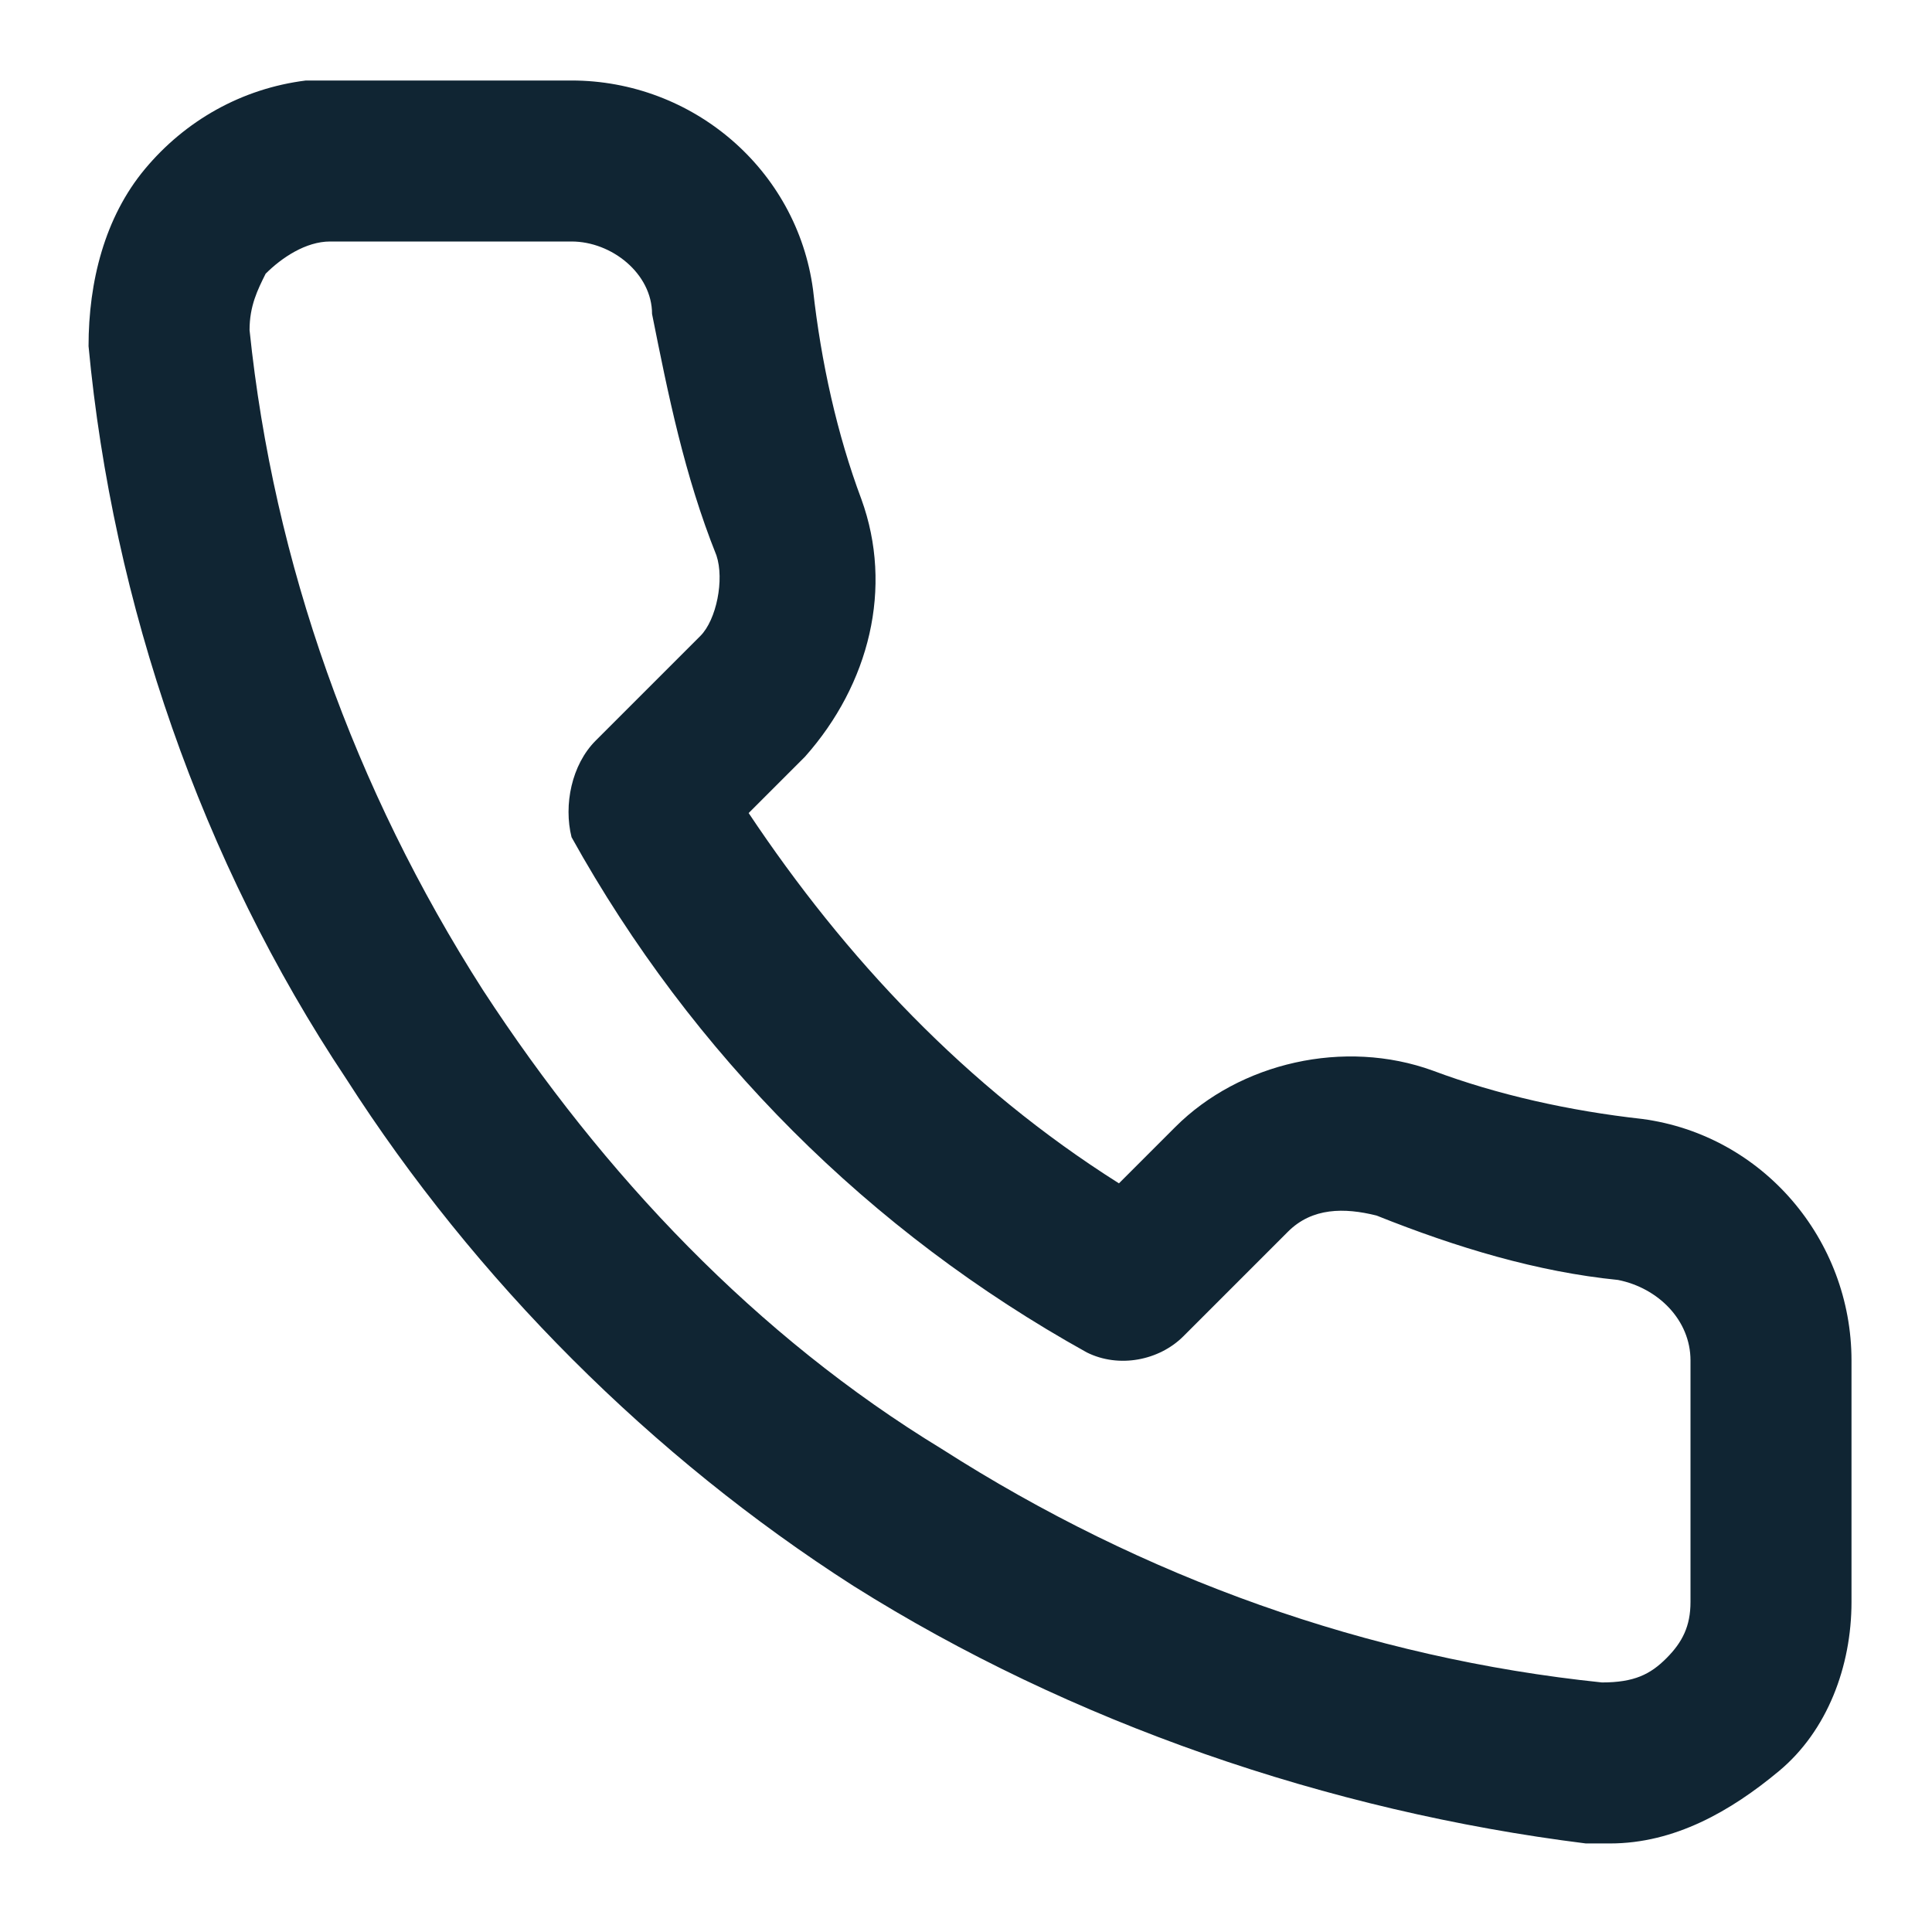
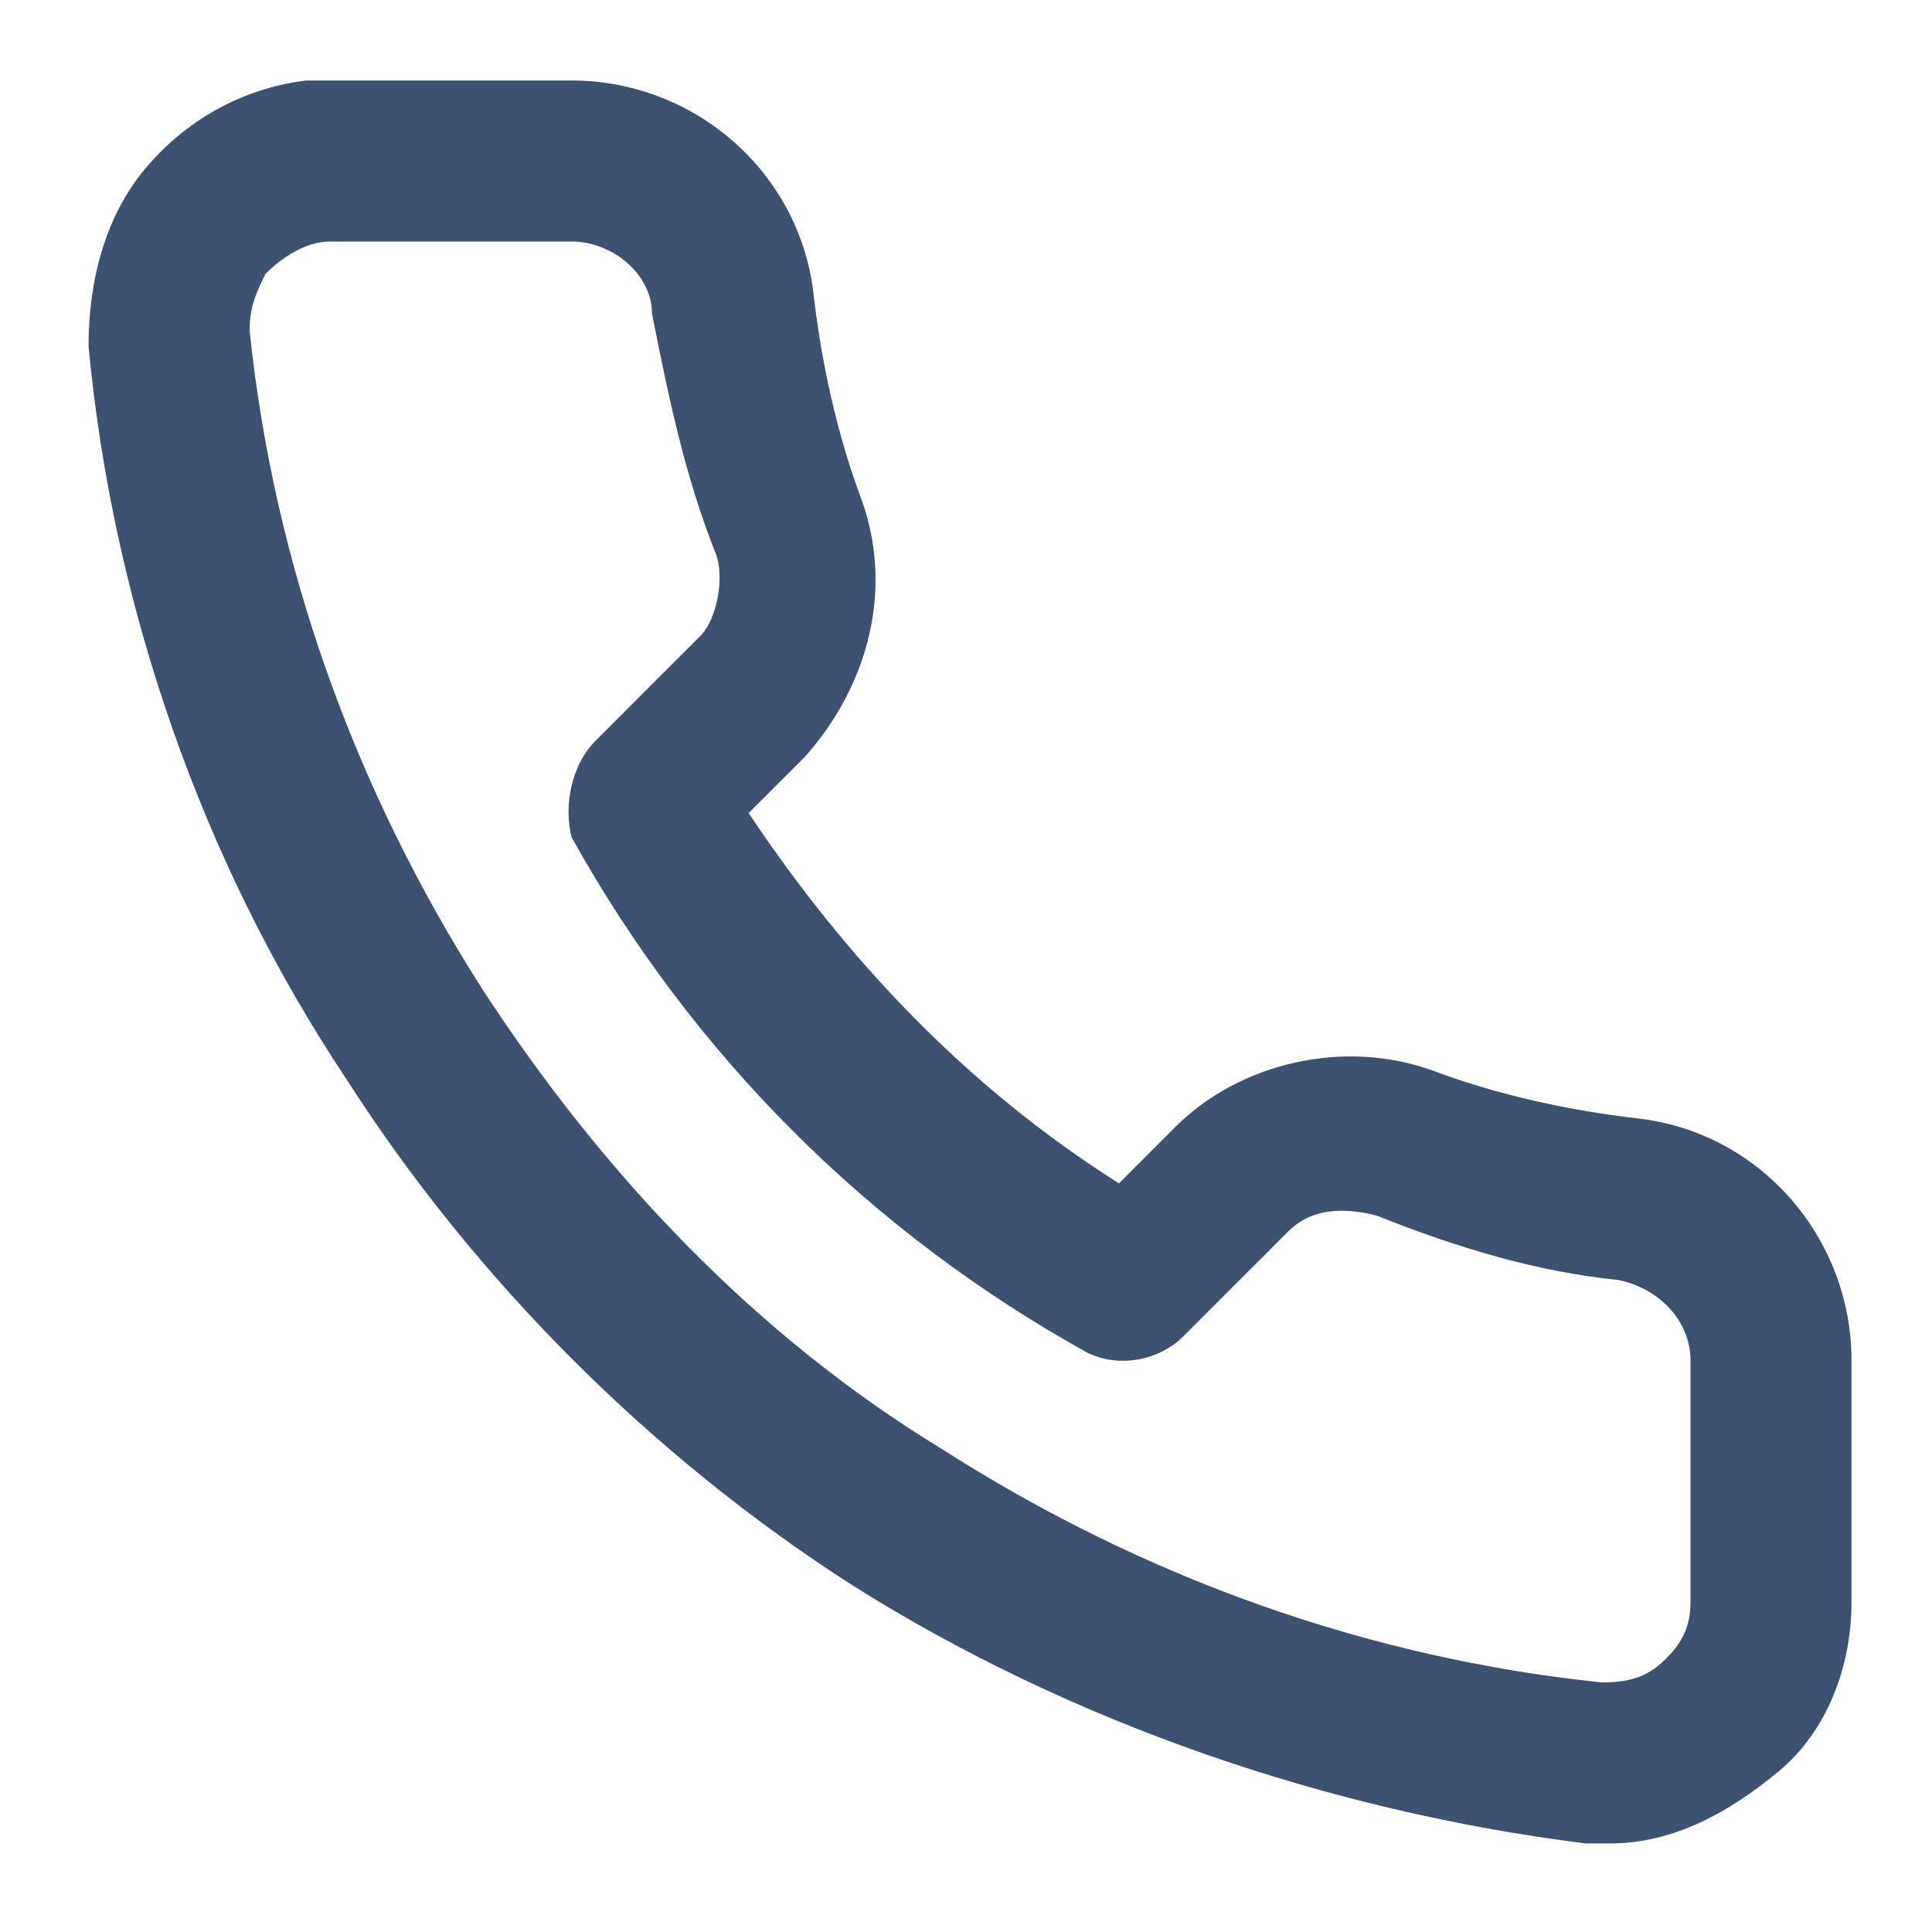
- <svg xmlns="http://www.w3.org/2000/svg" viewBox="0 0 24 24" fill="#102533">
+ <svg xmlns="http://www.w3.org/2000/svg" viewBox="0 0 24 24" fill="#3d5170">
  <path d="M20 22.9h-.3c-3.2-.4-6.4-1.5-9.1-3.2-2.5-1.6-4.7-3.8-6.3-6.3-1.8-2.7-2.9-5.9-3.2-9.1 0-.8.2-1.6.7-2.2.5-.6 1.2-1 2-1.1h3.3c1.5 0 2.8 1.1 3 2.6.1.9.3 1.8.6 2.6.4 1.1.1 2.3-.7 3.2l-.7.7c1.2 1.8 2.7 3.4 4.6 4.6l.7-.7c.8-.8 2.1-1.1 3.2-.7.8.3 1.7.5 2.6.6 1.5.2 2.6 1.5 2.6 3v3c0 .8-.3 1.6-.9 2.1s-1.3.9-2.1.9zM7.1 3h-3c-.3 0-.6.2-.8.4-.1.2-.2.4-.2.7C3.4 7 4.4 9.8 6 12.3c1.5 2.3 3.4 4.3 5.7 5.7 2.5 1.6 5.3 2.6 8.2 2.9.4 0 .6-.1.8-.3.2-.2.3-.4.3-.7v-3c0-.5-.4-.9-.9-1-1-.1-2-.4-3-.8-.4-.1-.8-.1-1.1.2l-1.3 1.3c-.3.3-.8.4-1.2.2-2.7-1.5-4.9-3.7-6.4-6.4-.1-.4 0-.9.3-1.2l1.3-1.3c.2-.2.3-.7.2-1-.4-1-.6-2-.8-3 0-.5-.5-.9-1-.9z" />
</svg>
